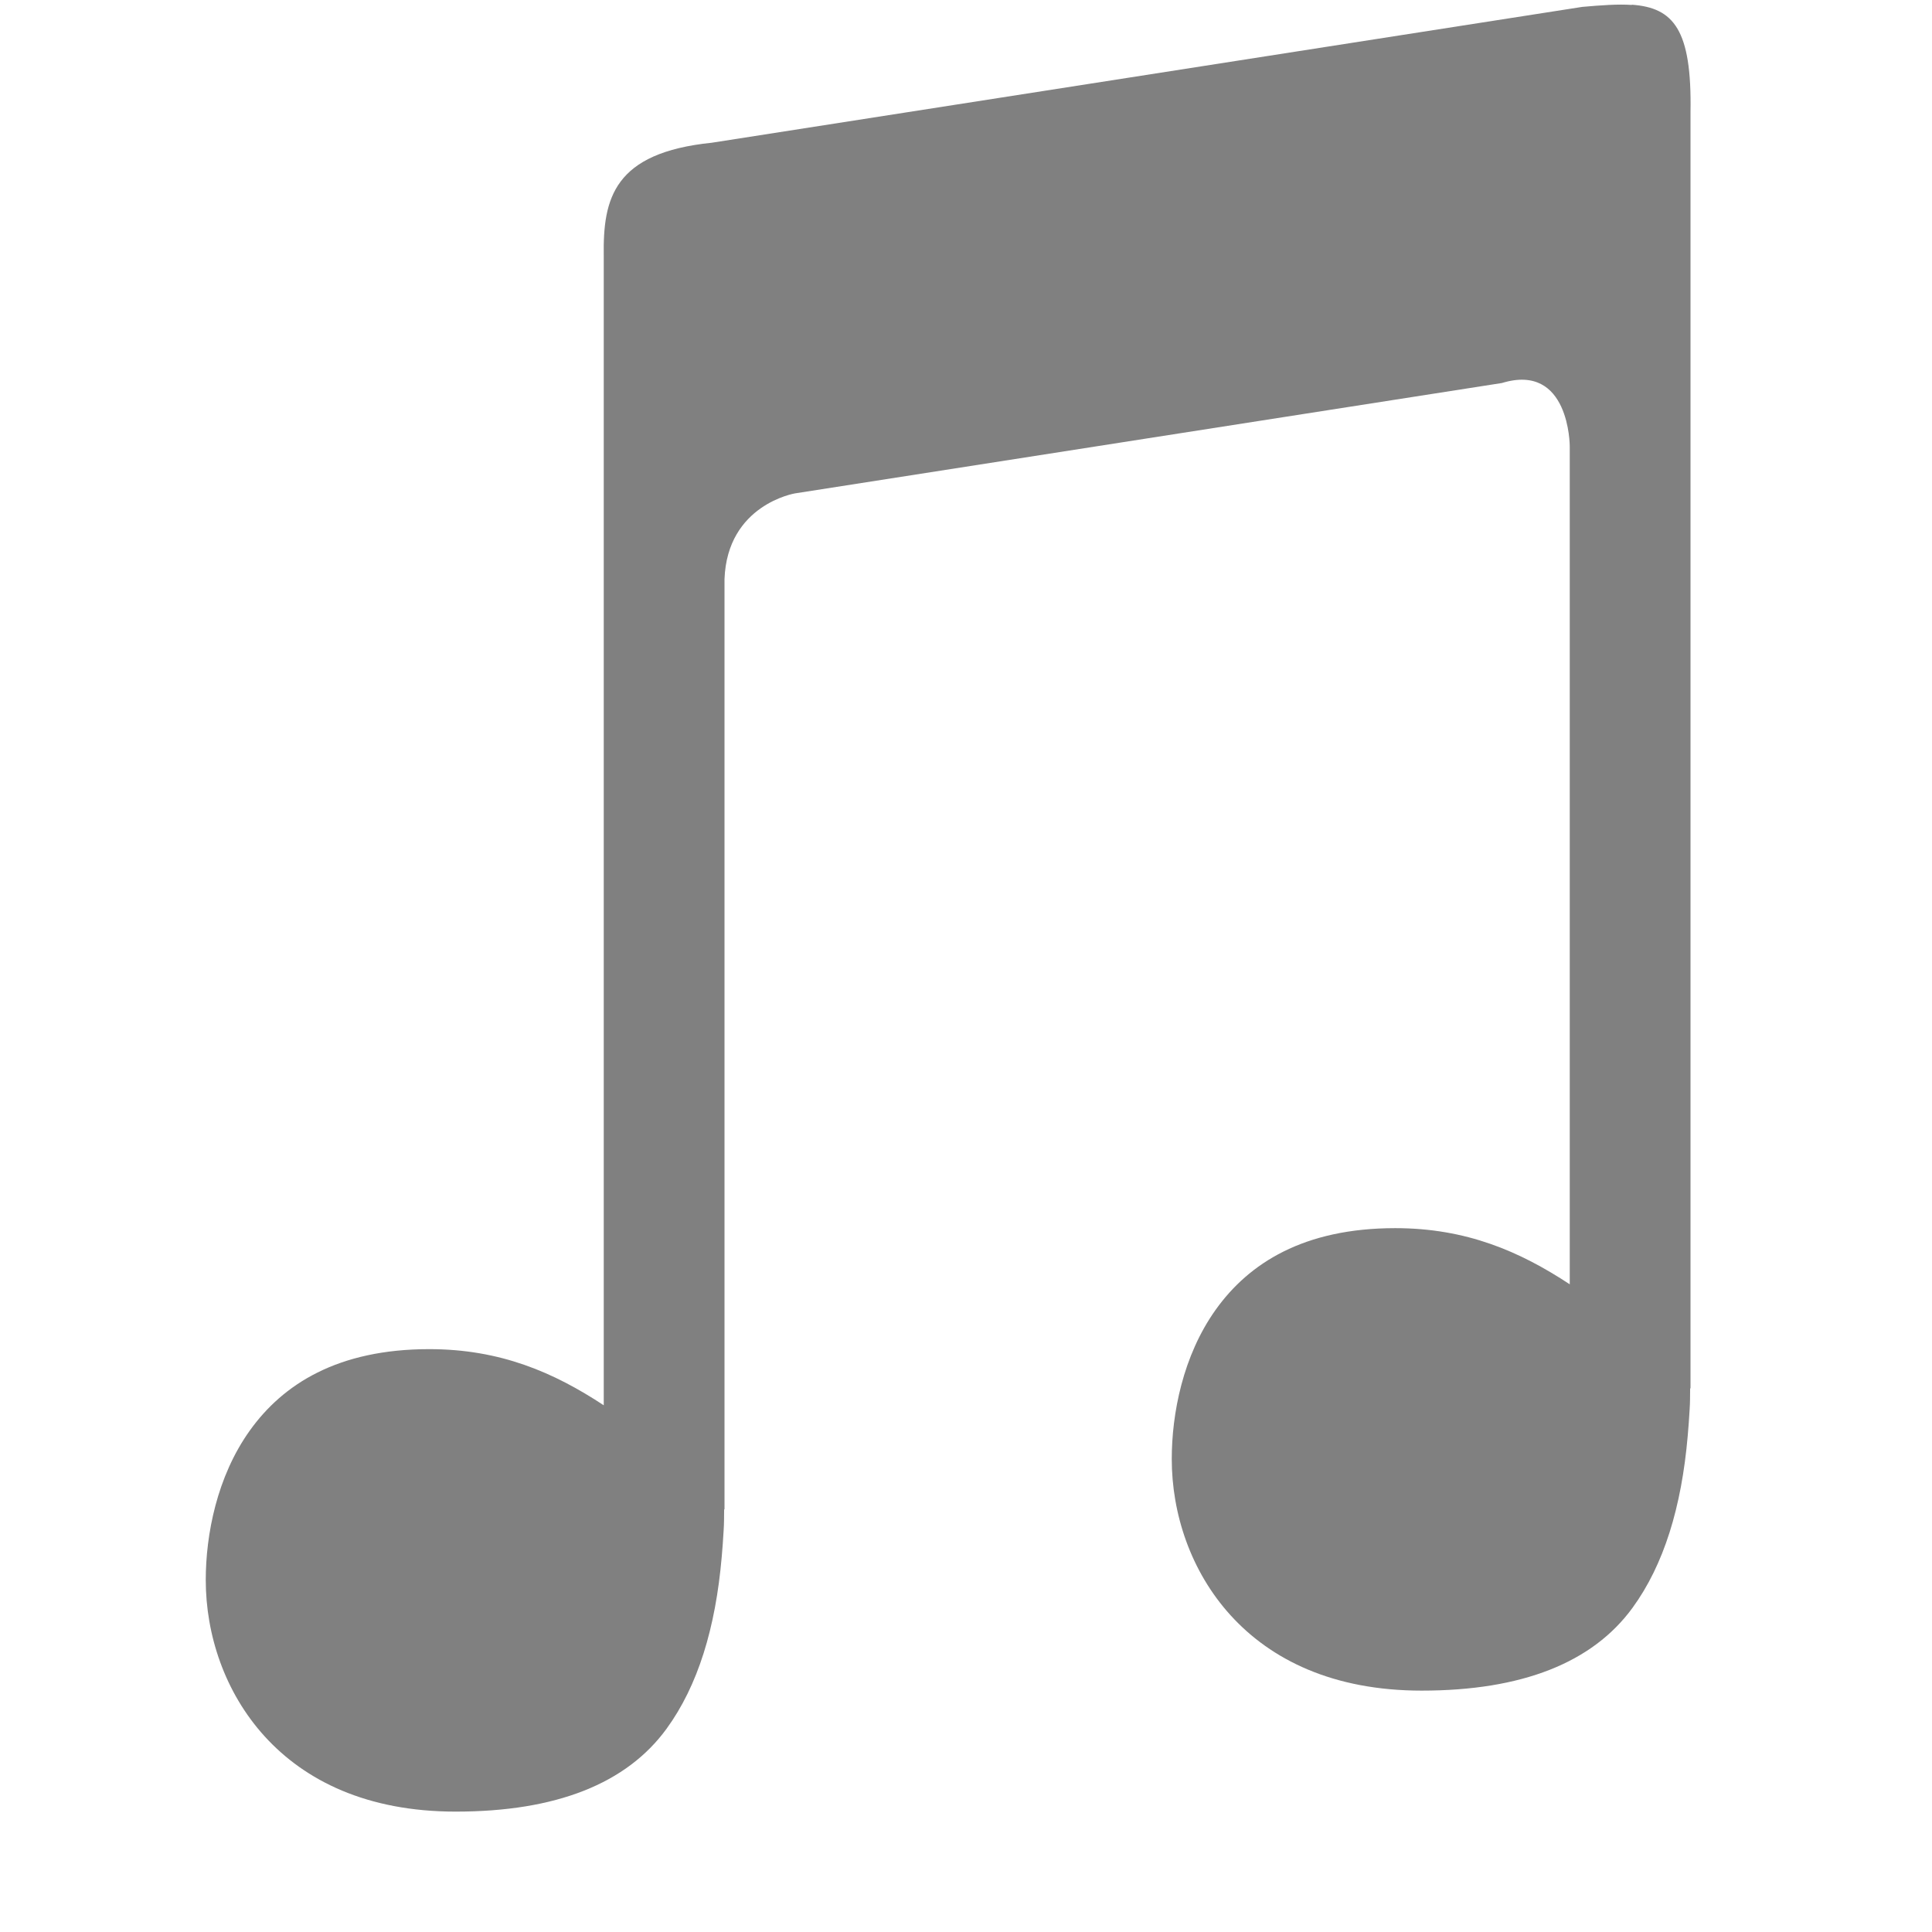
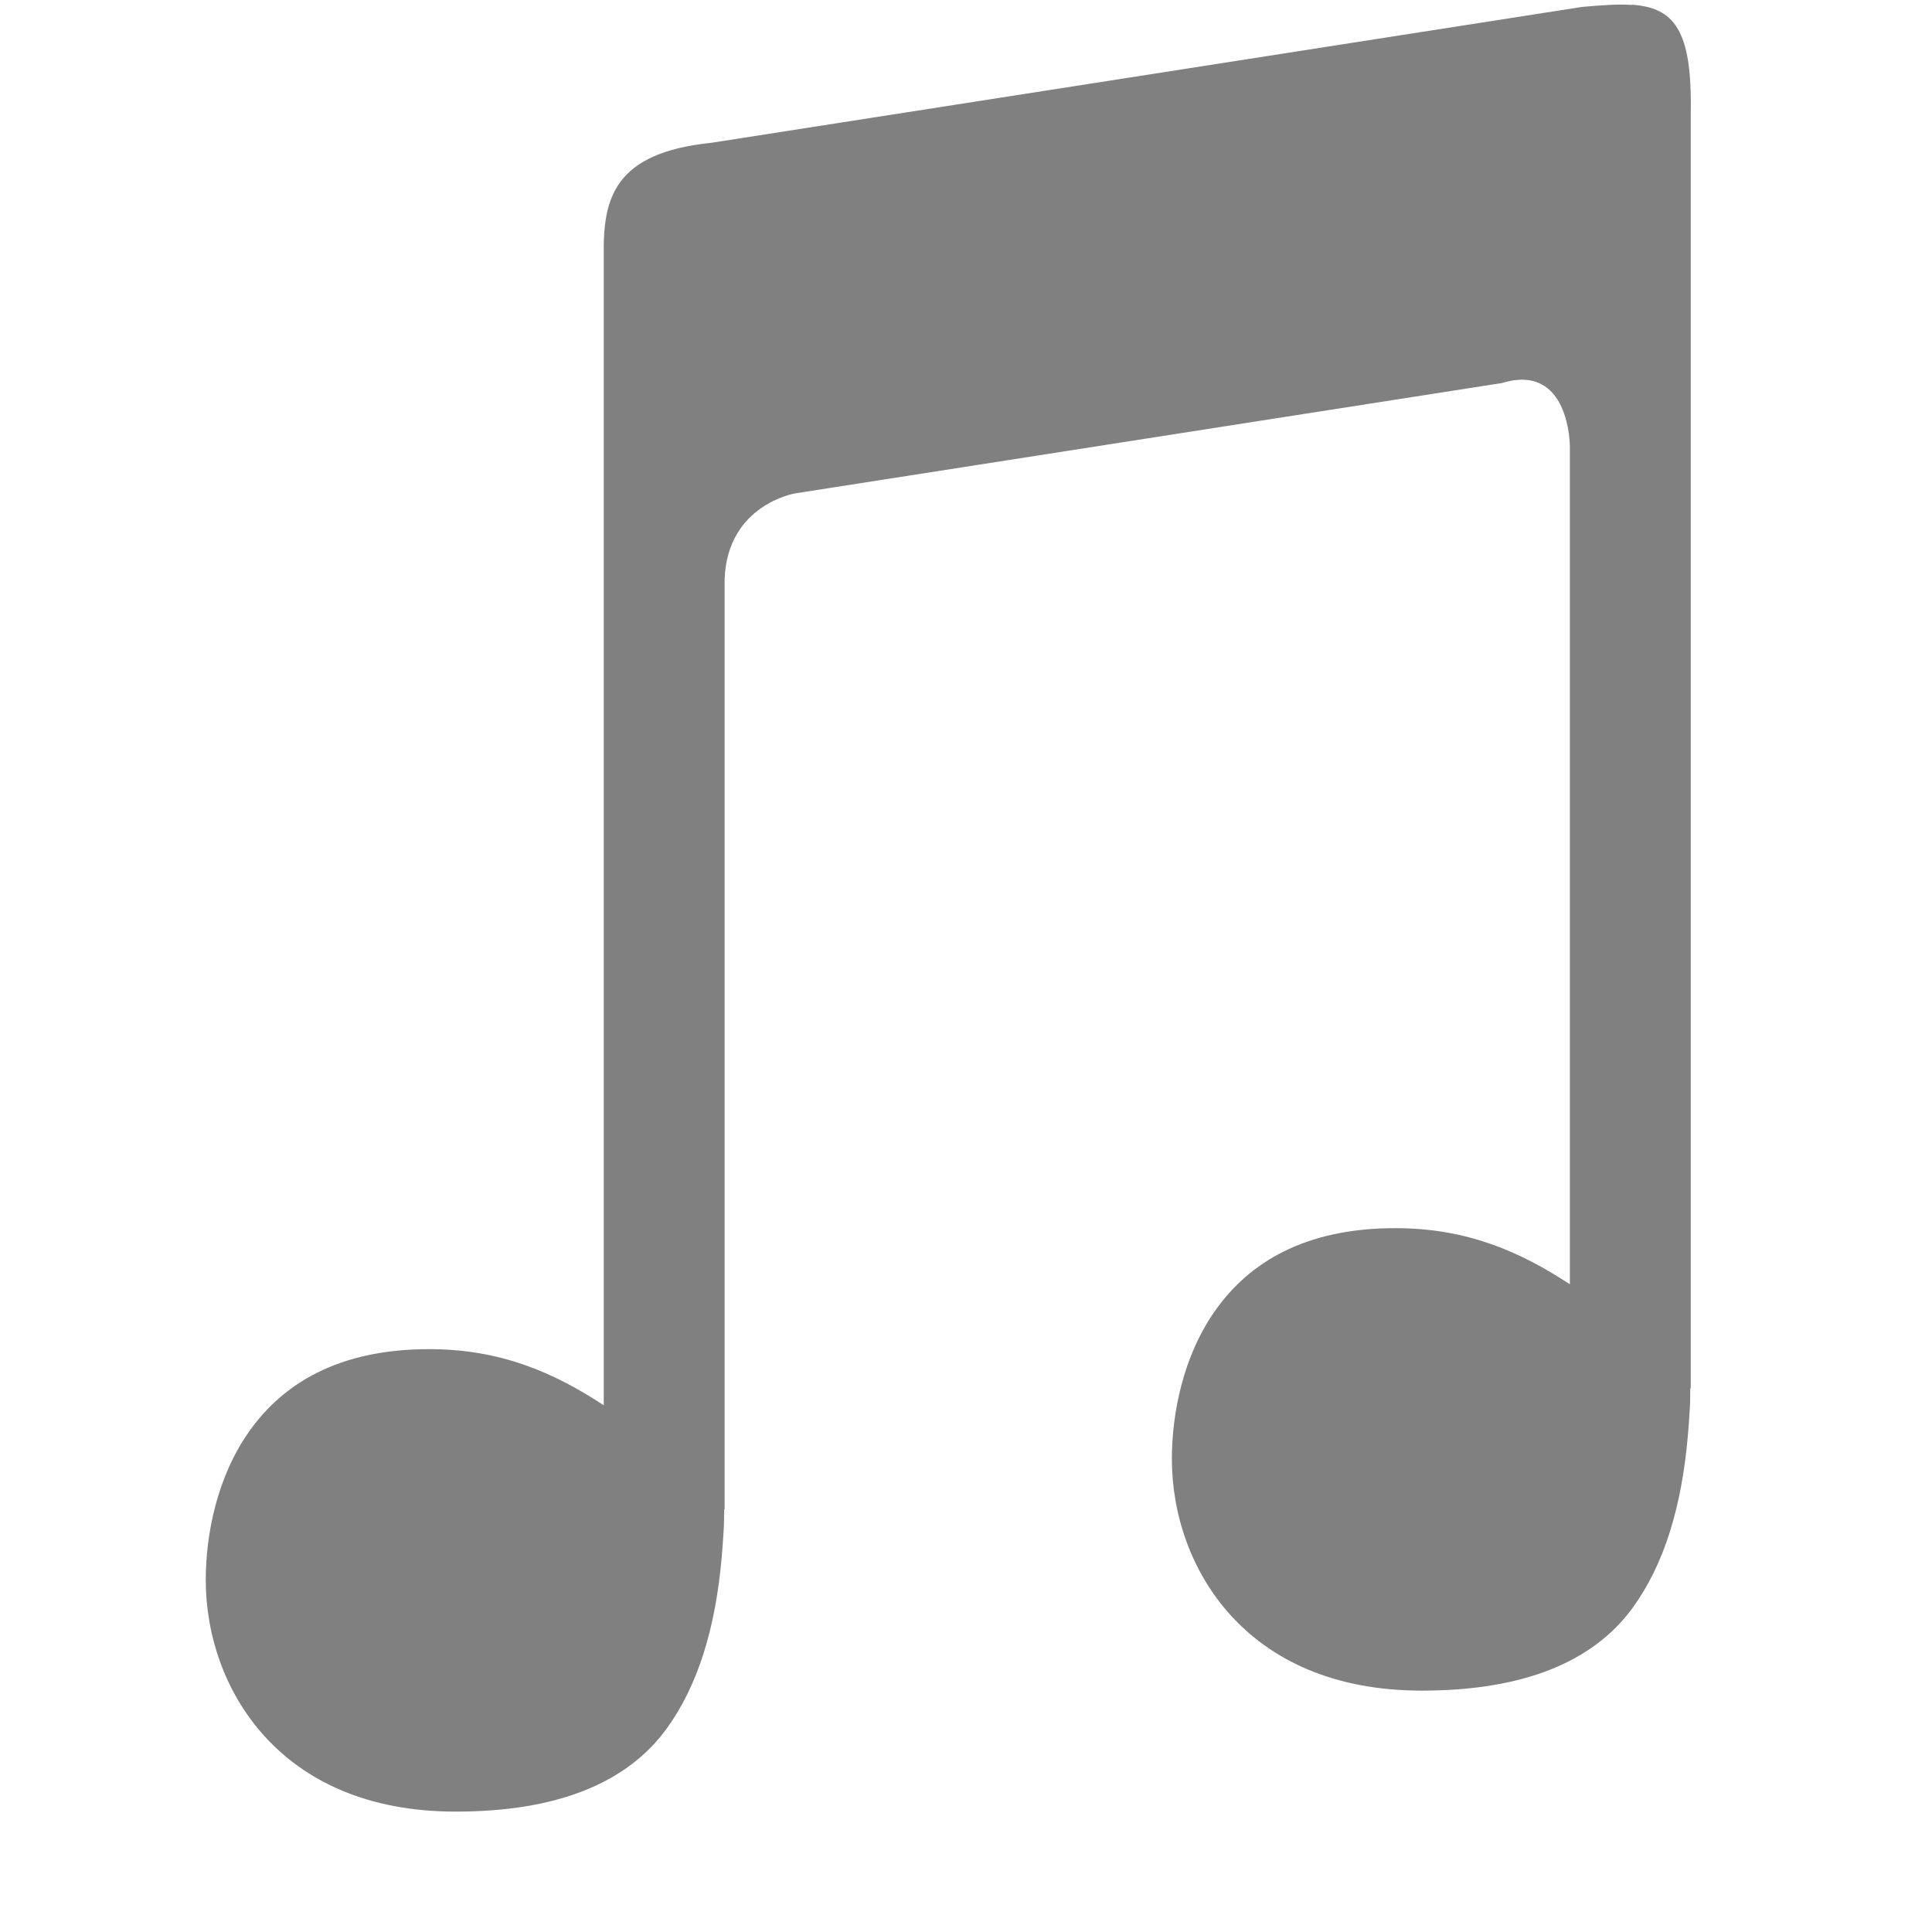
<svg xmlns="http://www.w3.org/2000/svg" xmlns:ns1="http://www.openswatchbook.org/uri/2009/osb" height="16" id="svg7384" version="1.1" width="16">
  <defs id="defs7386">
    <linearGradient id="linearGradient5606" ns1:paint="solid">
      <stop id="stop5608" offset="0" style="stop-color:#000000;stop-opacity:1;" />
    </linearGradient>
    <linearGradient id="linearGradient4526" ns1:paint="solid">
      <stop id="stop4528" offset="0" style="stop-color:#ffffff;stop-opacity:1;" />
    </linearGradient>
    <linearGradient id="linearGradient3600-4" ns1:paint="gradient">
      <stop id="stop3602-7" offset="0" style="stop-color:#f4f4f4;stop-opacity:1" />
      <stop id="stop3604-6" offset="1" style="stop-color:#dbdbdb;stop-opacity:1" />
    </linearGradient>
  </defs>
  <g id="layer9" label="status" style="display:inline" transform="translate(-893.0002,107)" />
  <g id="layer2" style="display:inline" transform="translate(-652,-260)" />
  <g id="layer4" style="display:inline" transform="translate(-652,-260)" />
  <g id="g1812" style="display:inline" transform="translate(-652,-260)" />
  <g id="g6217" style="display:inline" transform="translate(-652,-260)" />
  <g id="layer3" style="display:inline" transform="translate(-652,-260)" />
  <g id="g1833" style="display:inline" transform="translate(-652,-260)">
-     <path d="m 665.514,260.041 c -0.115,-0.008 -0.251,0.002 -0.41,0.016 l -7.209,1.125 c -0.813,0.083 -0.902,0.462 -0.895,0.936 v 9.52 c -0.413,-0.272 -0.856,-0.465 -1.445,-0.465 -0.759,0 -1.212,0.291 -1.486,0.674 -0.274,0.383 -0.365,0.865 -0.365,1.238 0,0.45 0.155,0.929 0.488,1.295 0.333,0.366 0.846,0.623 1.582,0.623 0.832,0 1.415,-0.232 1.746,-0.686 0.26,-0.357 0.406,-0.835 0.457,-1.424 0.007,-0.071 0.011,-0.145 0.016,-0.221 0.004,-0.06 0.003,-0.102 0.004,-0.172 H 658 v -7.703 c 0.022,-0.619 0.584,-0.711 0.584,-0.711 l 5.854,-0.914 c 0.562,-0.172 0.562,0.523 0.562,0.523 v 6.941 c -0.413,-0.272 -0.856,-0.465 -1.445,-0.465 -0.759,0 -1.212,0.291 -1.486,0.674 -0.274,0.383 -0.365,0.865 -0.365,1.238 0,0.45 0.155,0.929 0.488,1.295 0.333,0.366 0.846,0.623 1.582,0.623 0.832,0 1.415,-0.232 1.746,-0.686 0.26,-0.357 0.406,-0.835 0.457,-1.424 0.007,-0.071 0.011,-0.145 0.016,-0.221 0.004,-0.06 0.003,-0.102 0.004,-0.172 H 666 v -10.568 c 0.012,-0.686 -0.14,-0.866 -0.486,-0.891 z" id="path2341-3" style="color:#000000;font-style:normal;font-variant:normal;font-weight:normal;font-stretch:normal;font-size:medium;line-height:normal;font-family:sans-serif;font-variant-ligatures:normal;font-variant-position:normal;font-variant-caps:normal;font-variant-numeric:normal;font-variant-alternates:normal;font-feature-settings:normal;text-indent:0;text-align:start;text-decoration:none;text-decoration-line:none;text-decoration-style:solid;text-decoration-color:#000000;letter-spacing:normal;word-spacing:normal;text-transform:none;writing-mode:lr-tb;direction:ltr;text-orientation:mixed;dominant-baseline:auto;baseline-shift:baseline;text-anchor:start;white-space:normal;shape-padding:0;clip-rule:nonzero;display:inline;overflow:visible;visibility:visible;opacity:1;isolation:auto;mix-blend-mode:normal;color-interpolation:sRGB;color-interpolation-filters:linearRGB;solid-color:#000000;solid-opacity:1;vector-effect:none;fill:#808080;fill-opacity:1;fill-rule:evenodd;stroke:none;stroke-width:1px;stroke-linecap:butt;stroke-linejoin:round;stroke-miterlimit:4;stroke-dasharray:none;stroke-dashoffset:0;stroke-opacity:1;color-rendering:auto;image-rendering:auto;shape-rendering:auto;text-rendering:auto;enable-background:accumulate" />
+     <path d="m 665.514,260.041 c -0.115,-0.008 -0.251,0.002 -0.41,0.016 l -7.209,1.125 c -0.813,0.083 -0.902,0.462 -0.895,0.936 v 9.52 c -0.413,-0.272 -0.856,-0.465 -1.445,-0.465 -0.759,0 -1.212,0.291 -1.486,0.674 -0.274,0.383 -0.365,0.865 -0.365,1.238 0,0.45 0.155,0.929 0.488,1.295 0.333,0.366 0.846,0.623 1.582,0.623 0.832,0 1.415,-0.232 1.746,-0.686 0.26,-0.357 0.406,-0.835 0.457,-1.424 0.007,-0.071 0.011,-0.145 0.016,-0.221 0.004,-0.06 0.003,-0.102 0.004,-0.172 h 0.004 v -7.703 c 0.022,-0.619 0.584,-0.711 0.584,-0.711 l 5.854,-0.914 c 0.562,-0.172 0.562,0.523 0.562,0.523 v 6.941 c -0.413,-0.272 -0.856,-0.465 -1.445,-0.465 -0.759,0 -1.212,0.291 -1.486,0.674 -0.274,0.383 -0.365,0.865 -0.365,1.238 0,0.45 0.155,0.929 0.488,1.295 0.333,0.366 0.846,0.623 1.582,0.623 0.832,0 1.415,-0.232 1.746,-0.686 0.26,-0.357 0.406,-0.835 0.457,-1.424 0.007,-0.071 0.011,-0.145 0.016,-0.221 0.004,-0.06 0.003,-0.102 0.004,-0.172 h 0.004 v -10.568 c 0.012,-0.686 -0.14,-0.866 -0.486,-0.891 z" id="path2341-3" style="color:#000000;font-style:normal;font-variant:normal;font-weight:normal;font-stretch:normal;font-size:medium;line-height:normal;font-family:sans-serif;font-variant-ligatures:normal;font-variant-position:normal;font-variant-caps:normal;font-variant-numeric:normal;font-variant-alternates:normal;font-feature-settings:normal;text-indent:0;text-align:start;text-decoration:none;text-decoration-line:none;text-decoration-style:solid;text-decoration-color:#000000;letter-spacing:normal;word-spacing:normal;text-transform:none;writing-mode:lr-tb;direction:ltr;text-orientation:mixed;dominant-baseline:auto;baseline-shift:baseline;text-anchor:start;white-space:normal;shape-padding:0;clip-rule:nonzero;display:inline;overflow:visible;visibility:visible;opacity:1;isolation:auto;mix-blend-mode:normal;color-interpolation:sRGB;color-interpolation-filters:linearRGB;solid-color:#000000;solid-opacity:1;vector-effect:none;fill:#808080;fill-opacity:1;fill-rule:evenodd;stroke:none;stroke-width:1px;stroke-linecap:butt;stroke-linejoin:round;stroke-miterlimit:4;stroke-dasharray:none;stroke-dashoffset:0;stroke-opacity:1;color-rendering:auto;image-rendering:auto;shape-rendering:auto;text-rendering:auto;enable-background:accumulate" />
  </g>
  <g id="layer1" style="display:inline" transform="translate(-652,-260)" />
</svg>
